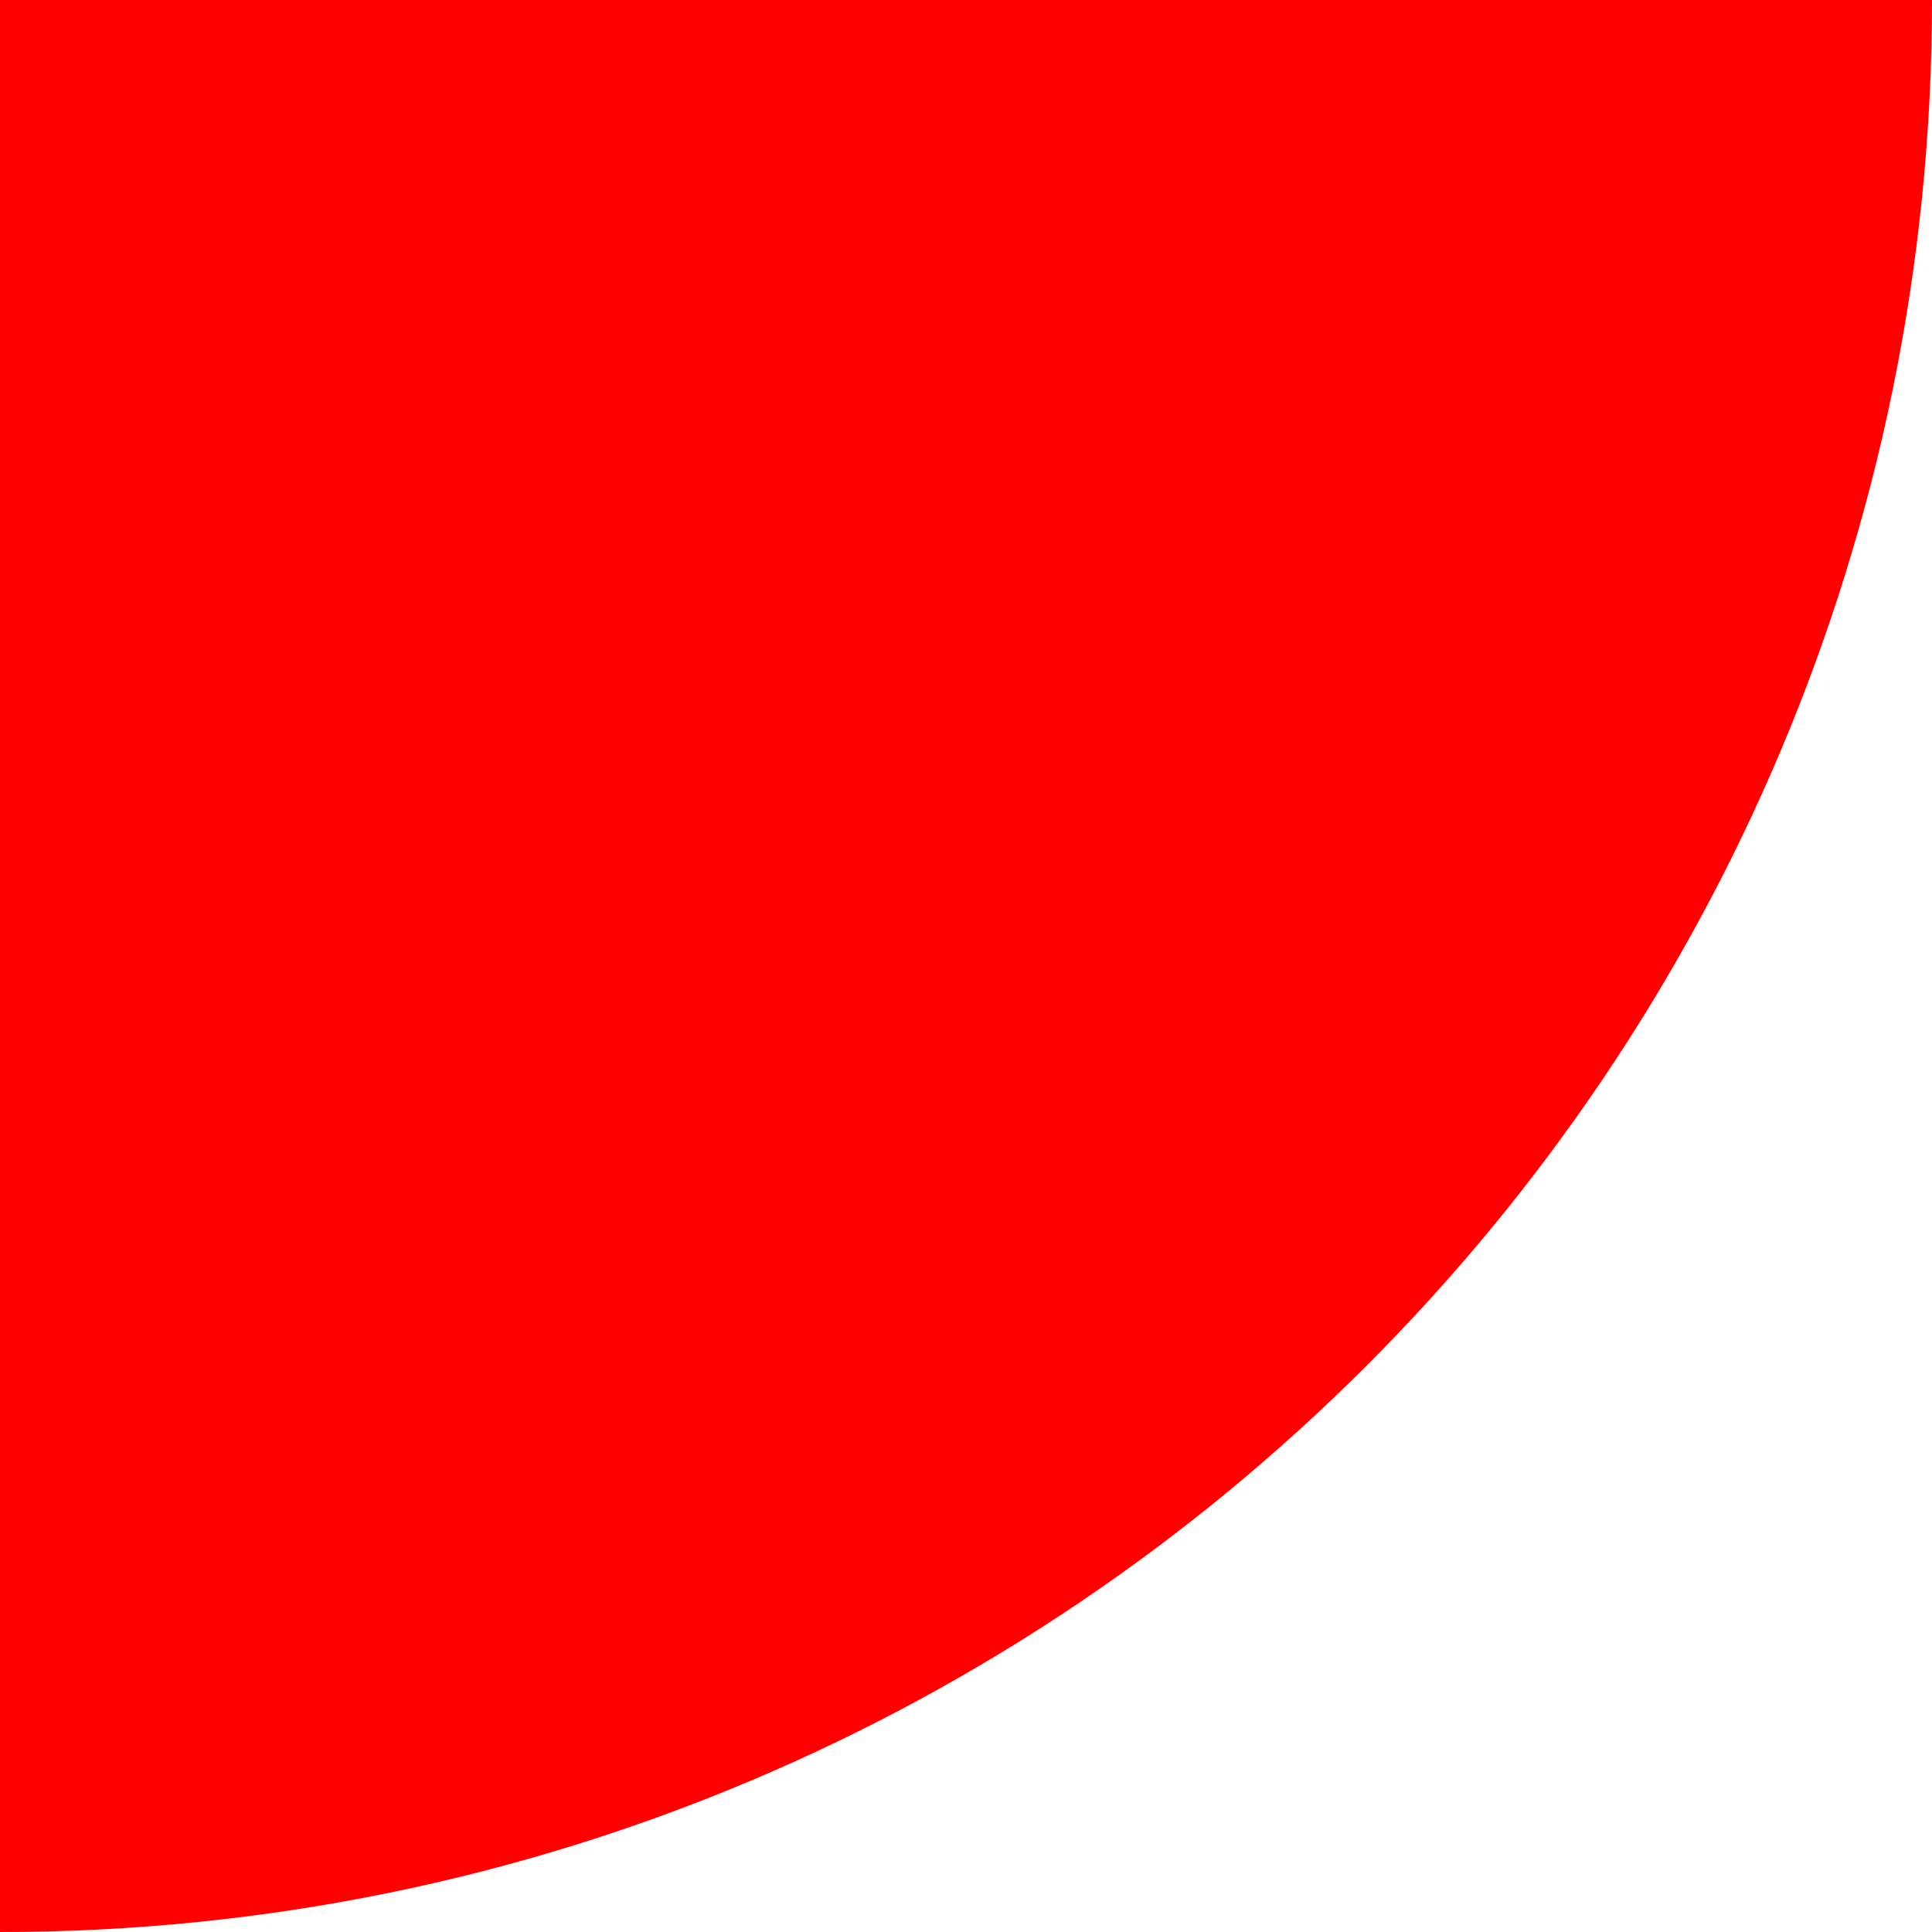
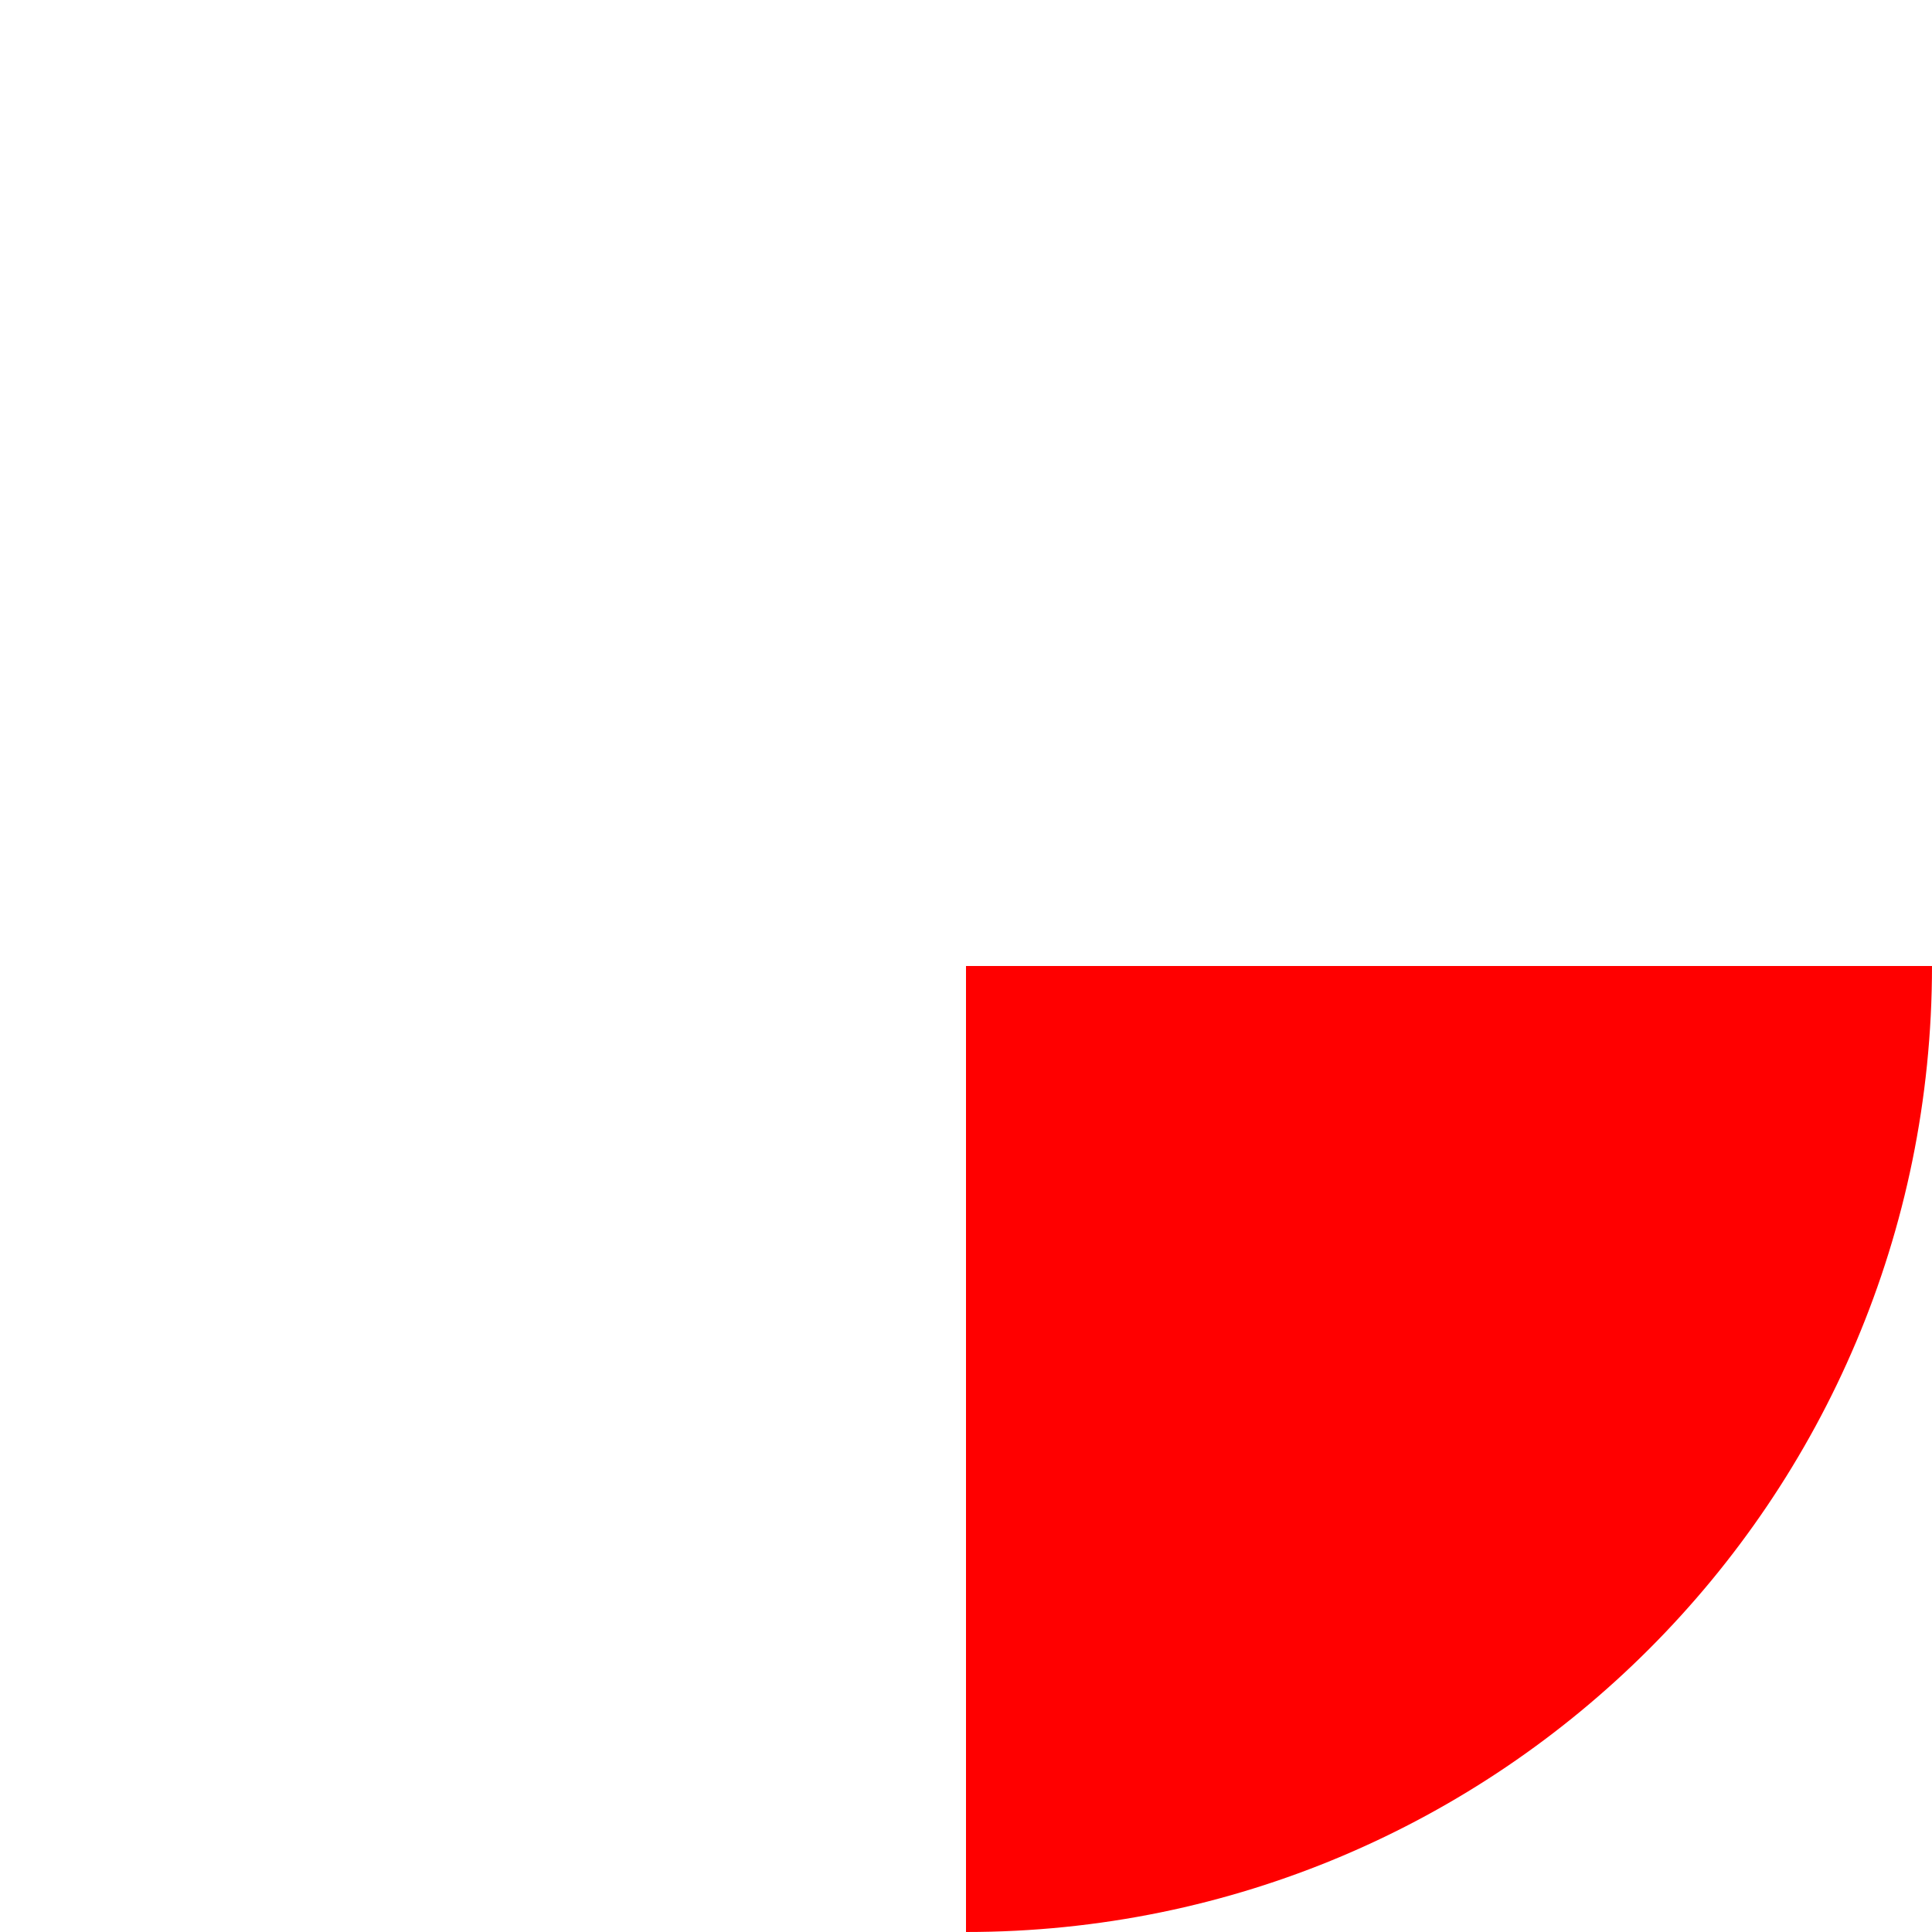
- <svg xmlns="http://www.w3.org/2000/svg" version="1.1" width="49.75" height="49.75" viewBox="0,0,49.75,49.75">
-   <g transform="translate(-240,-180)">
-     <g data-paper-data="{&quot;isPaintingLayer&quot;:true}" fill="#ff0000" fill-rule="nonzero" stroke="none" stroke-width="1" stroke-linecap="butt" stroke-linejoin="miter" stroke-miterlimit="10" stroke-dasharray="" stroke-dashoffset="0" style="mix-blend-mode: normal">
-       <path d="M289.75,180c0,27.476 -22.274,49.75 -49.75,49.75v-49.75z" />
+ <svg xmlns="http://www.w3.org/2000/svg" version="1.1" width="99.5" height="99.5" viewBox="0,0,99.5,99.5">
+   <g transform="translate(-190.25,-130.25)">
+     <g data-paper-data="{&quot;isPaintingLayer&quot;:true}" fill-rule="nonzero" stroke="none" stroke-width="1" stroke-linecap="butt" stroke-linejoin="miter" stroke-miterlimit="10" stroke-dasharray="" stroke-dashoffset="0" style="mix-blend-mode: normal">
+       <path d="M289.75,180c0,27.476 -22.274,49.75 -49.75,49.75v-49.75z" fill="#ff0000" />
+       <path d="M190.25,180c0,-27.476 22.274,-49.75 49.75,-49.75c27.476,0 49.75,22.274 49.75,49.75c0,27.476 -22.274,49.75 -49.75,49.75c-27.476,0 -49.75,-22.274 -49.75,-49.75z" fill="none" />
    </g>
  </g>
</svg>
